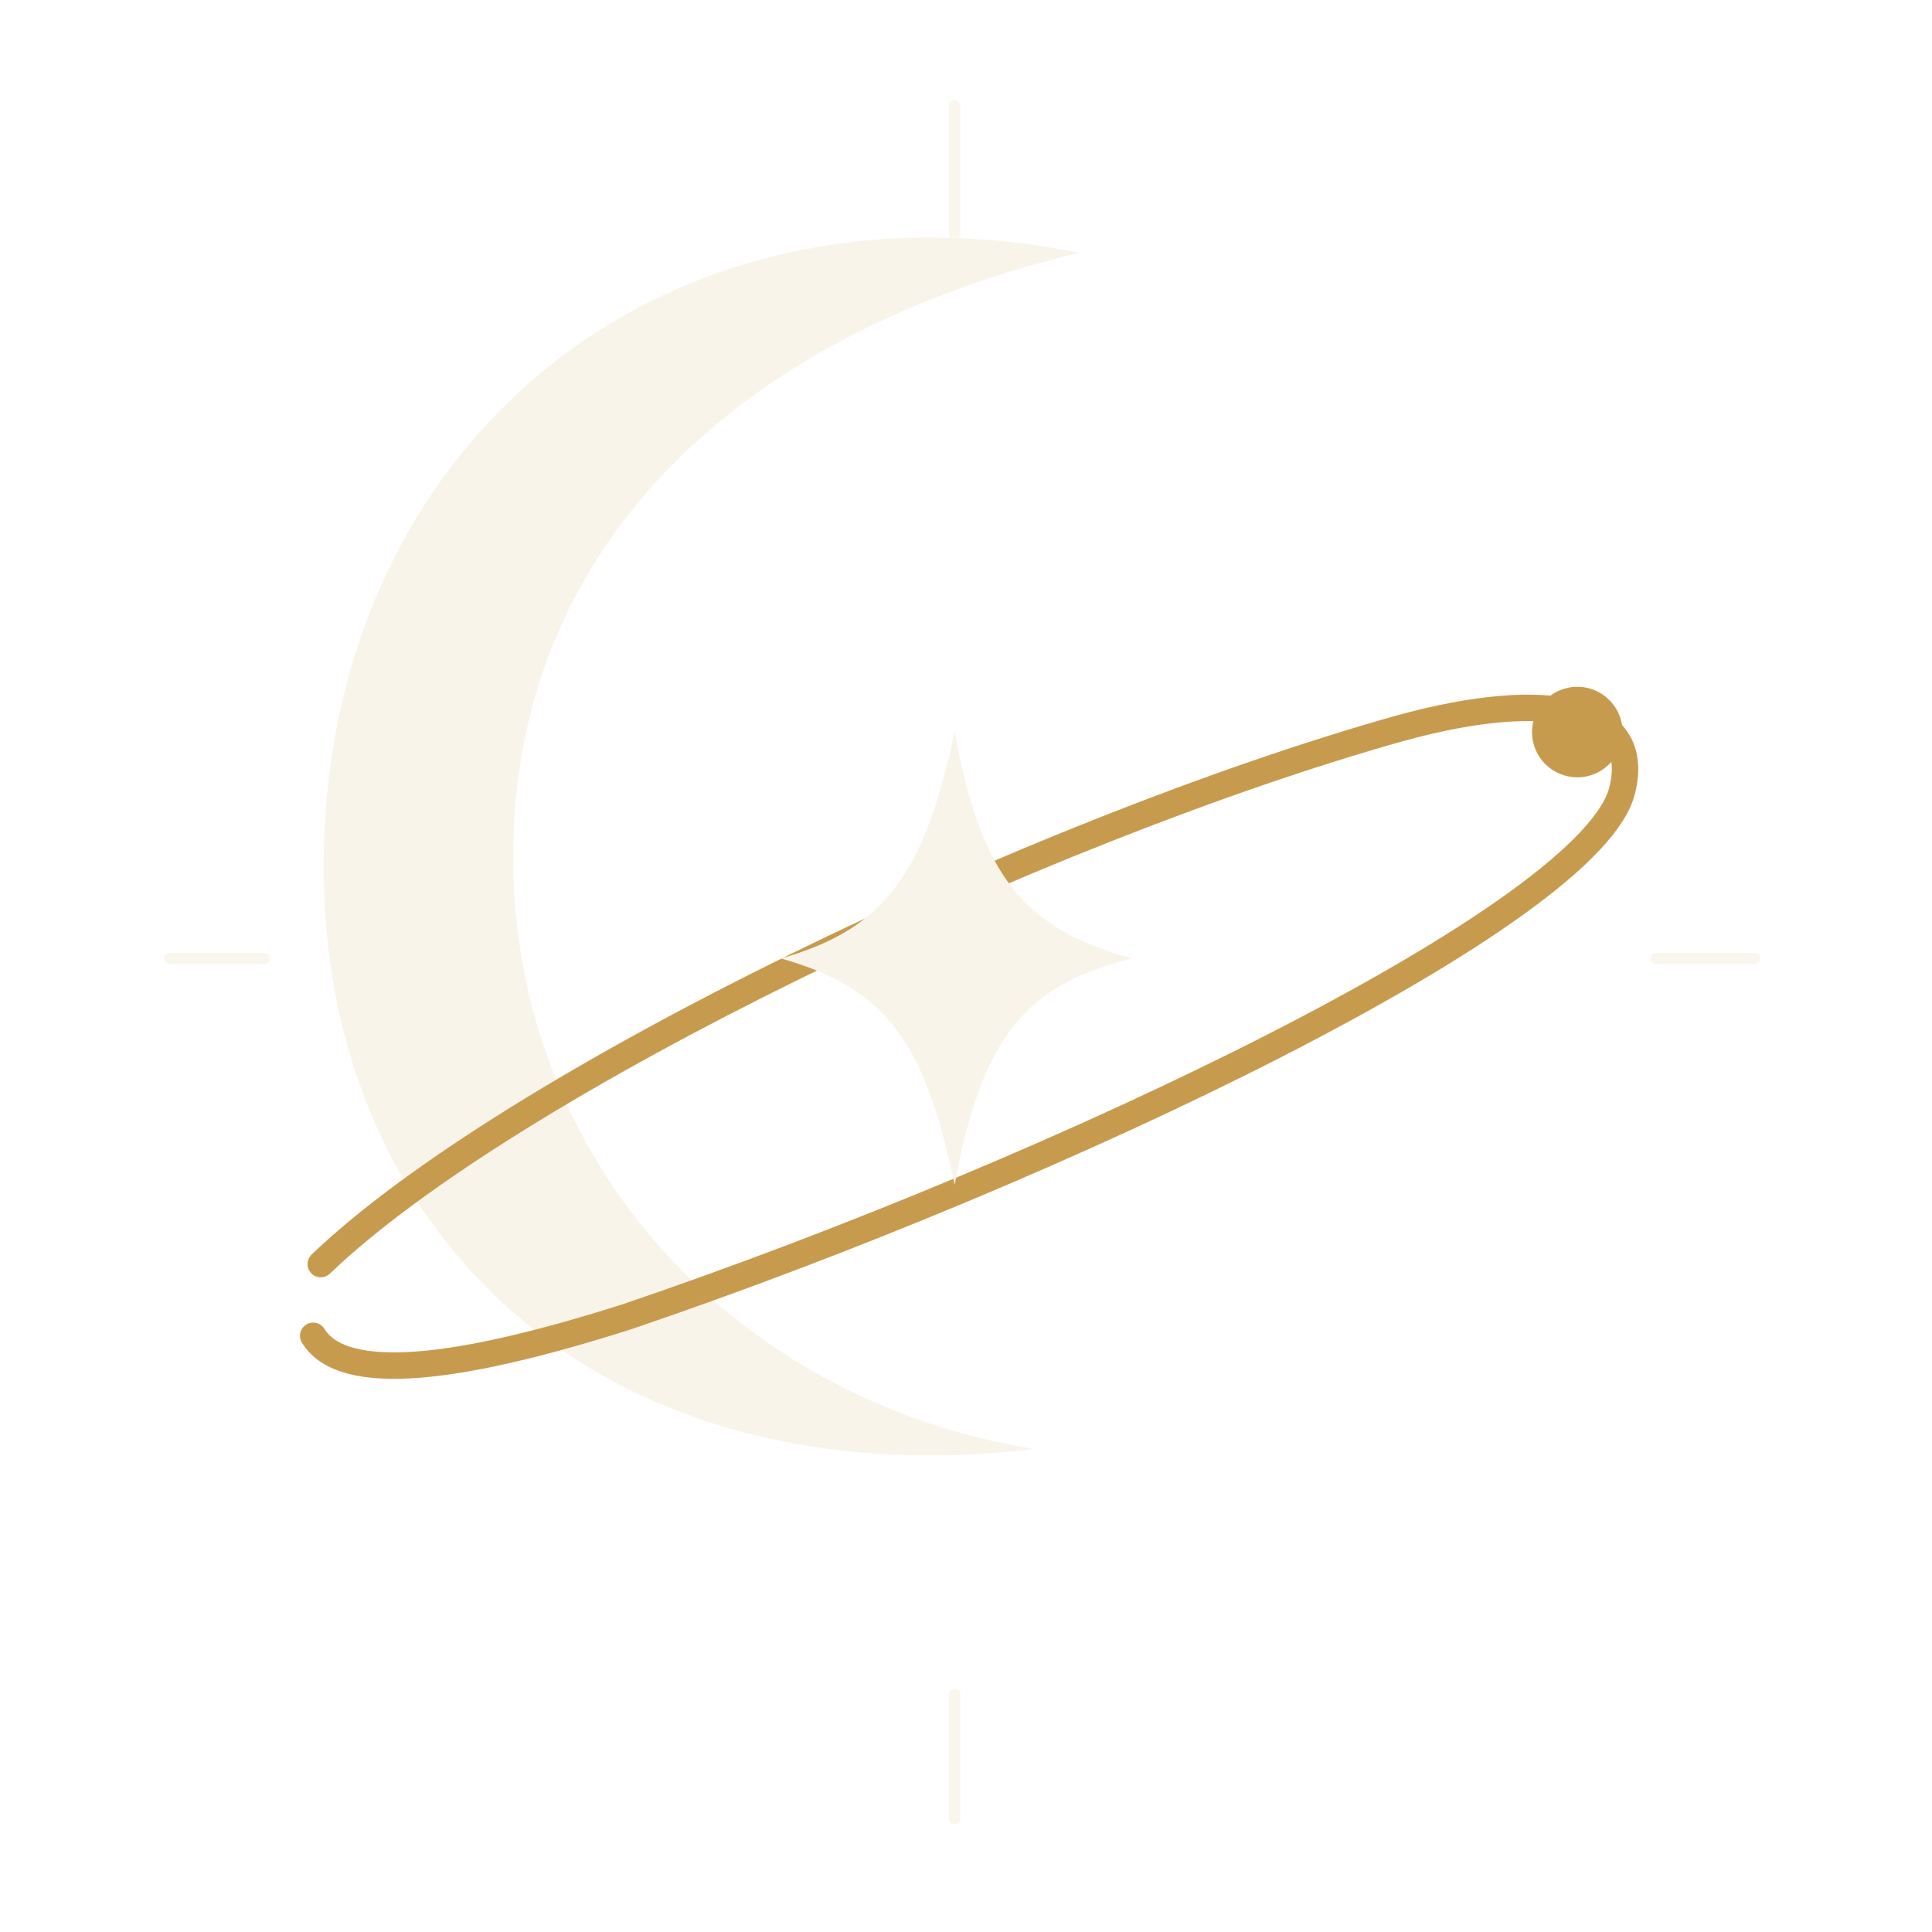
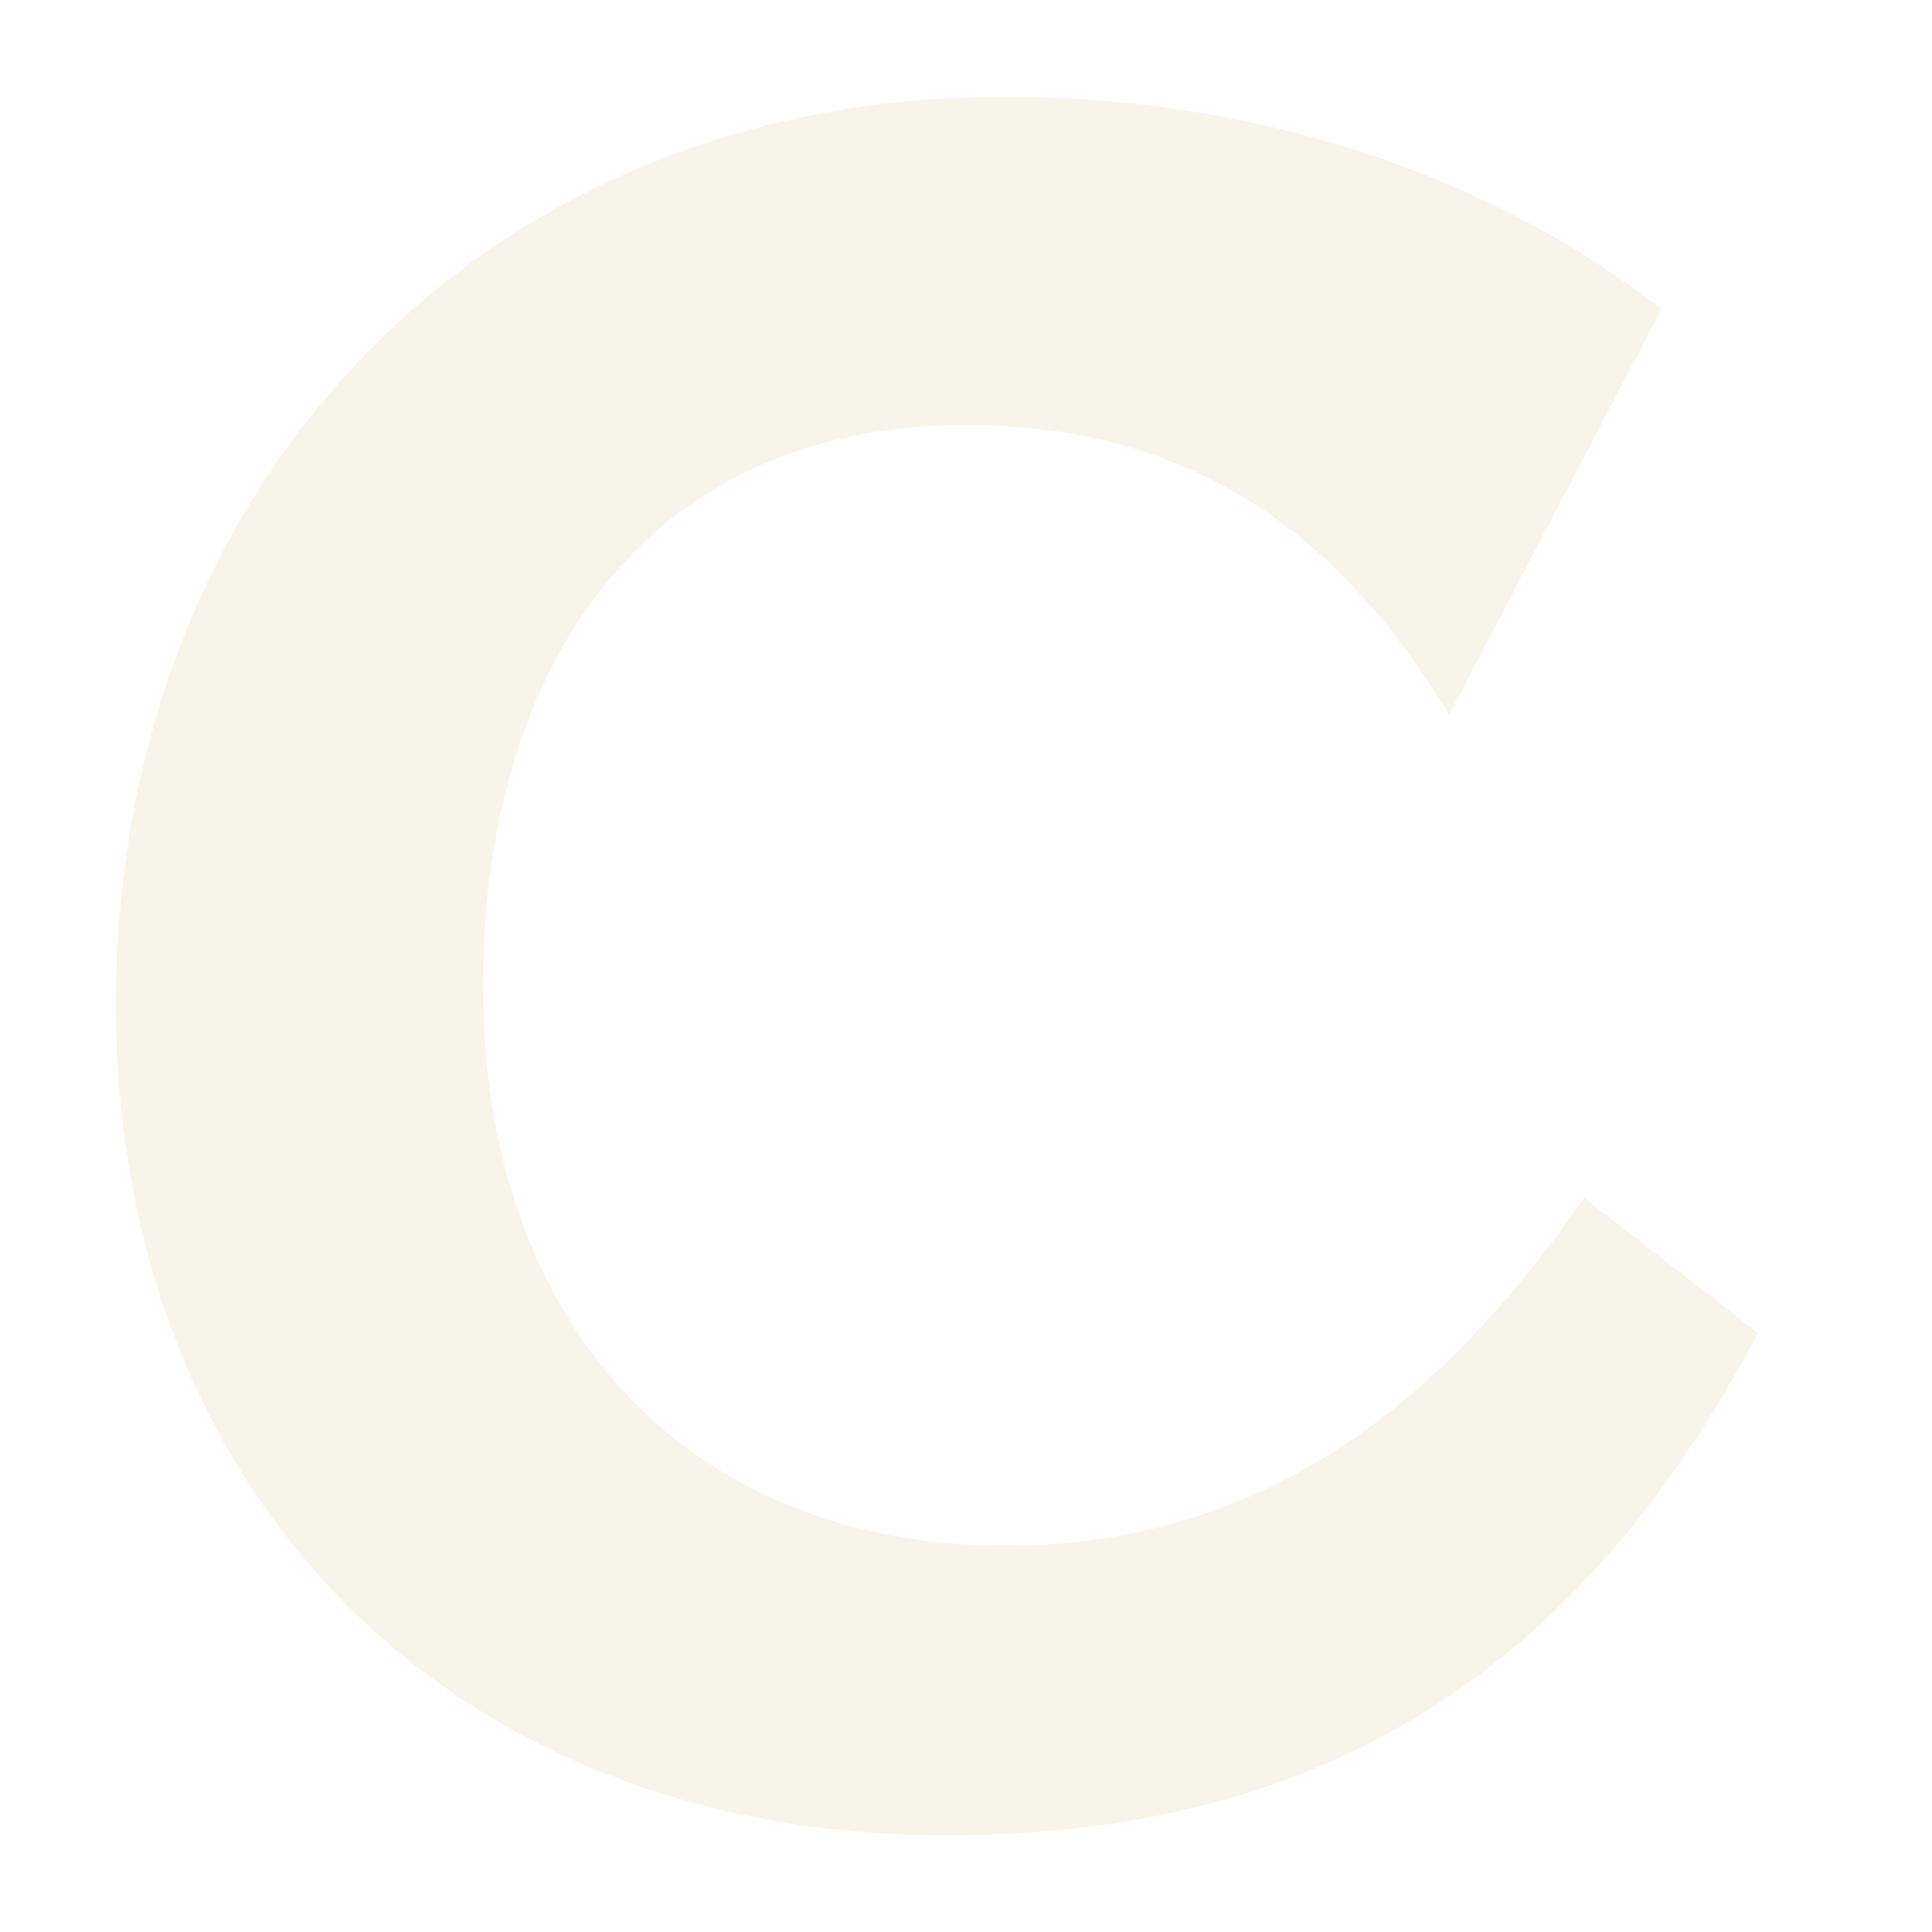
- <svg xmlns="http://www.w3.org/2000/svg" preserveAspectRatio="none" overflow="visible" style="display: block;" width="512" height="512" viewBox="0 0 512 512" fill="none">
-   <g id="Brand / V2 / Observation Mark / Ivory">
-     <path id="Vector" d="M286 67C177 45 91 115 86 220C81 323 156 398 274 384C194 371 136 307 136 227C136 146 194 89 286 67Z" fill="#F8F4EA" />
-     <path id="Vector_2" d="M85 335C135 287 275 220 371 193C411 182 435 188 430 209C423 242 281 310 166 349C122 363 91 367 83 354" stroke-width="7" stroke-linecap="round" stroke="#C79B4D" />
-     <path id="Vector_3" d="M418 206C424.627 206 430 200.627 430 194C430 187.373 424.627 182 418 182C411.373 182 406 187.373 406 194C406 200.627 411.373 206 418 206Z" fill="#C79B4D" />
-     <path id="Vector_4" d="M253 194C260 232 271 246 300 254C271 261 260 276 253 314C245 276 235 262 207 254C235 246 245 231 253 194Z" fill="#F8F4EA" />
-     <path id="Vector_5" opacity="0.8" d="M253 28V62M253 449V482M45 254H70M439 254H465" stroke-width="3" stroke-linecap="round" stroke="#F8F4EA" />
-   </g>
+ <svg xmlns="http://www.w3.org/2000/svg" viewBox="0 0 100 100">
+   <path d="M86 16 L75 37 C69 27 61 22 50 22 C33 22 25 35 25 51 C25 69 36 80 52 80 C66 80 75 72 82 62 L91 69 C82 86 69 95 49 95 C23 95 6 77 6 52 C6 25 25 5 52 5 C65 5 77 9 86 16 Z" fill="#F8F4EA" />
</svg>
